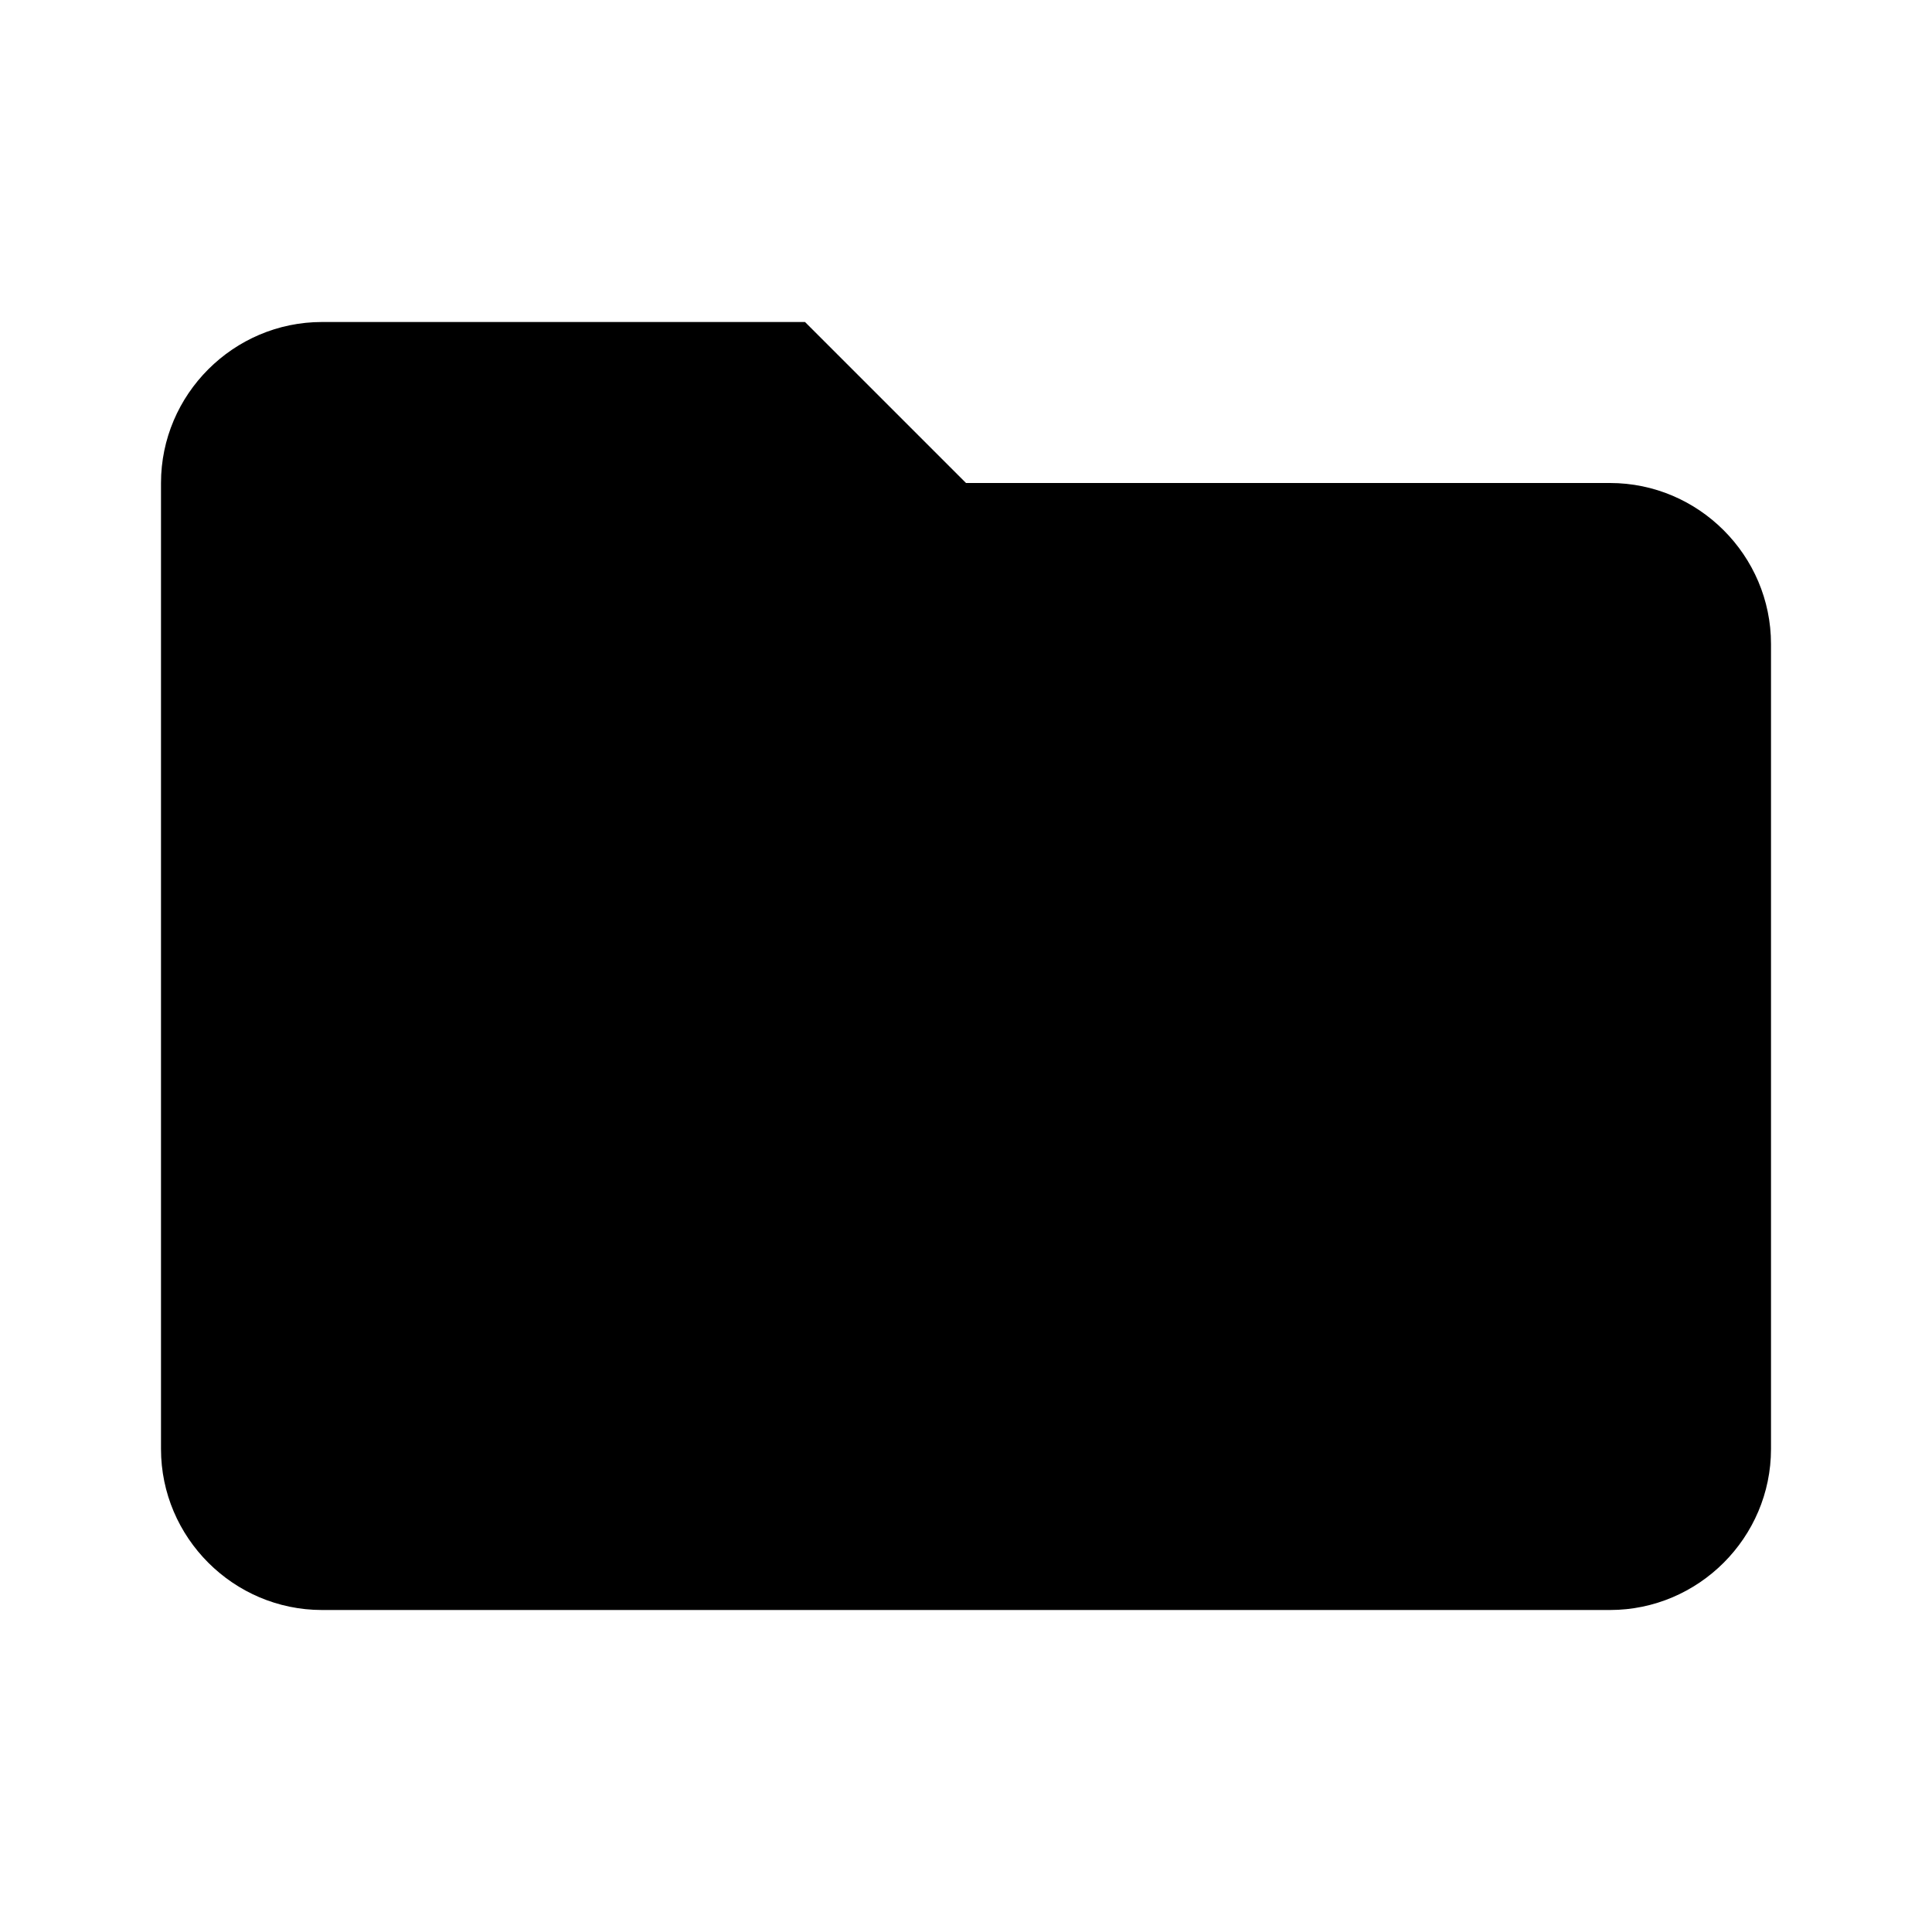
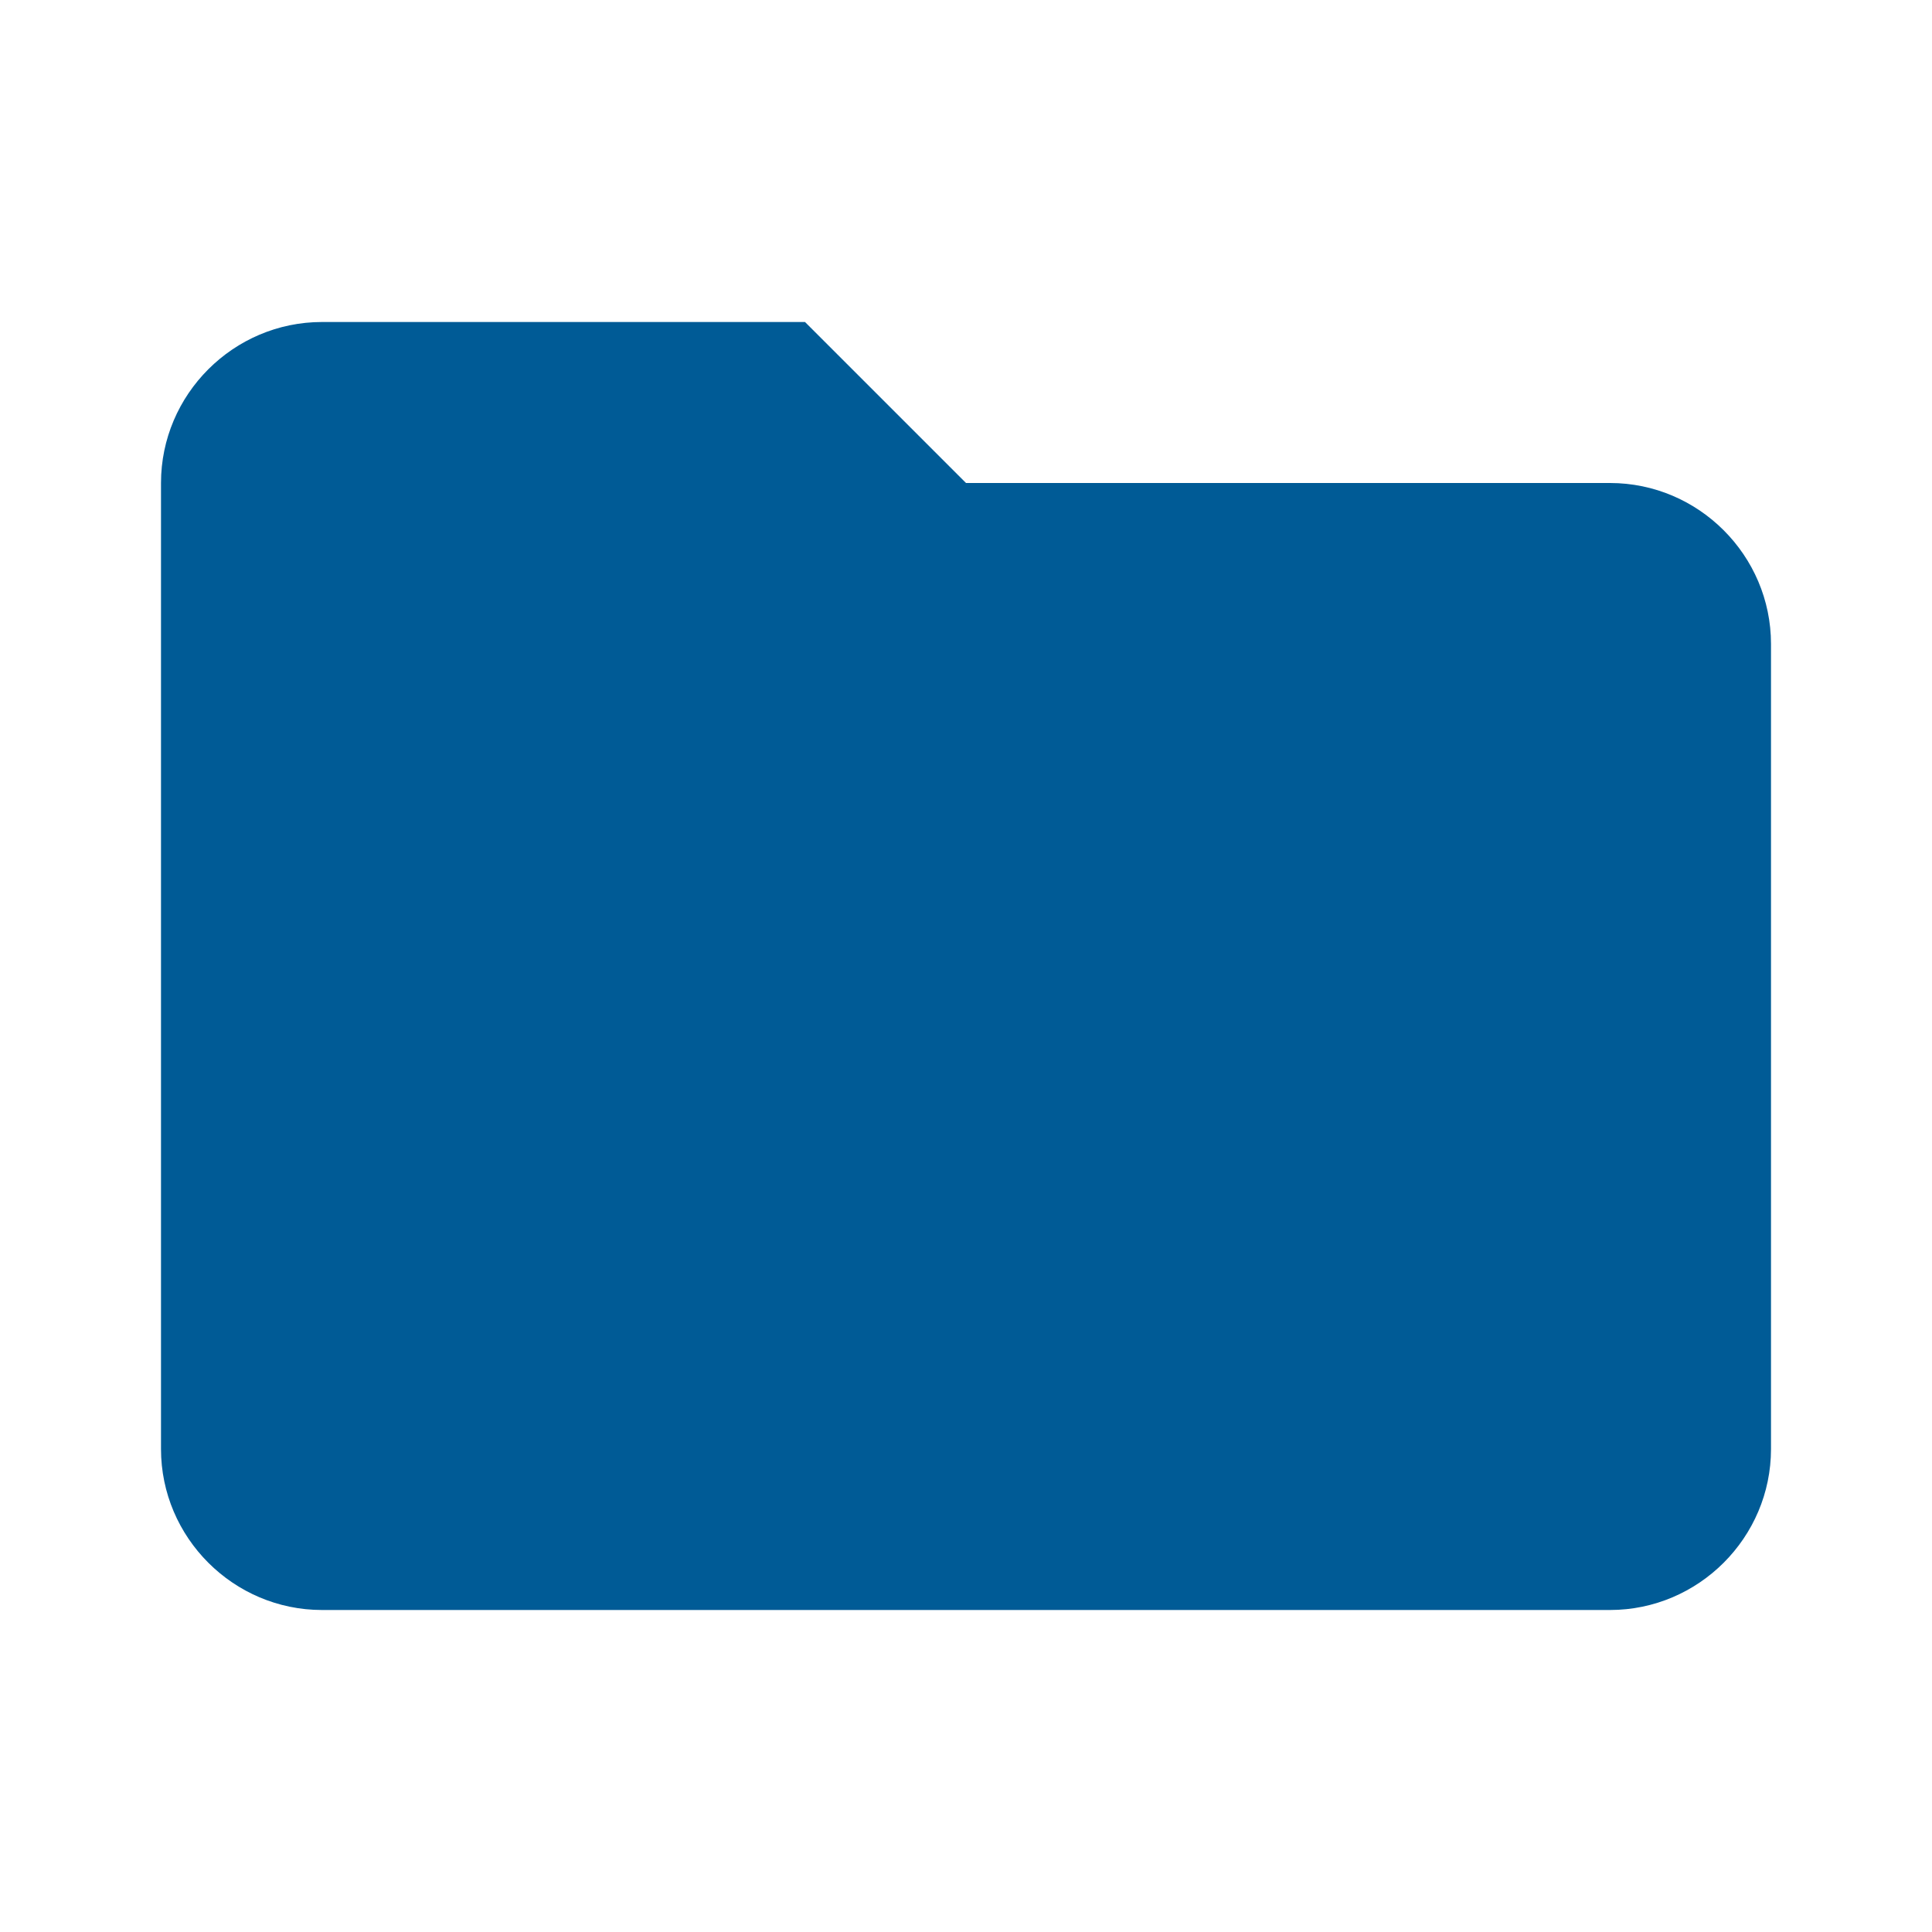
<svg xmlns="http://www.w3.org/2000/svg" x="0px" y="0px" width="100" height="100" viewBox="0 0 24 24">
-   <path d="M20,6h-8l-2-2H4C2.9,4,2,4.9,2,6v12c0,1.1,0.9,2,2,2h16c1.1,0,2-0.9,2-2V8C22,6.9,21.1,6,20,6z" />
+   <path fill="#005B96" d="M20,6h-8l-2-2H4C2.9,4,2,4.9,2,6v12c0,1.1,0.9,2,2,2h16c1.1,0,2-0.9,2-2V8C22,6.9,21.1,6,20,6z" />
</svg>
